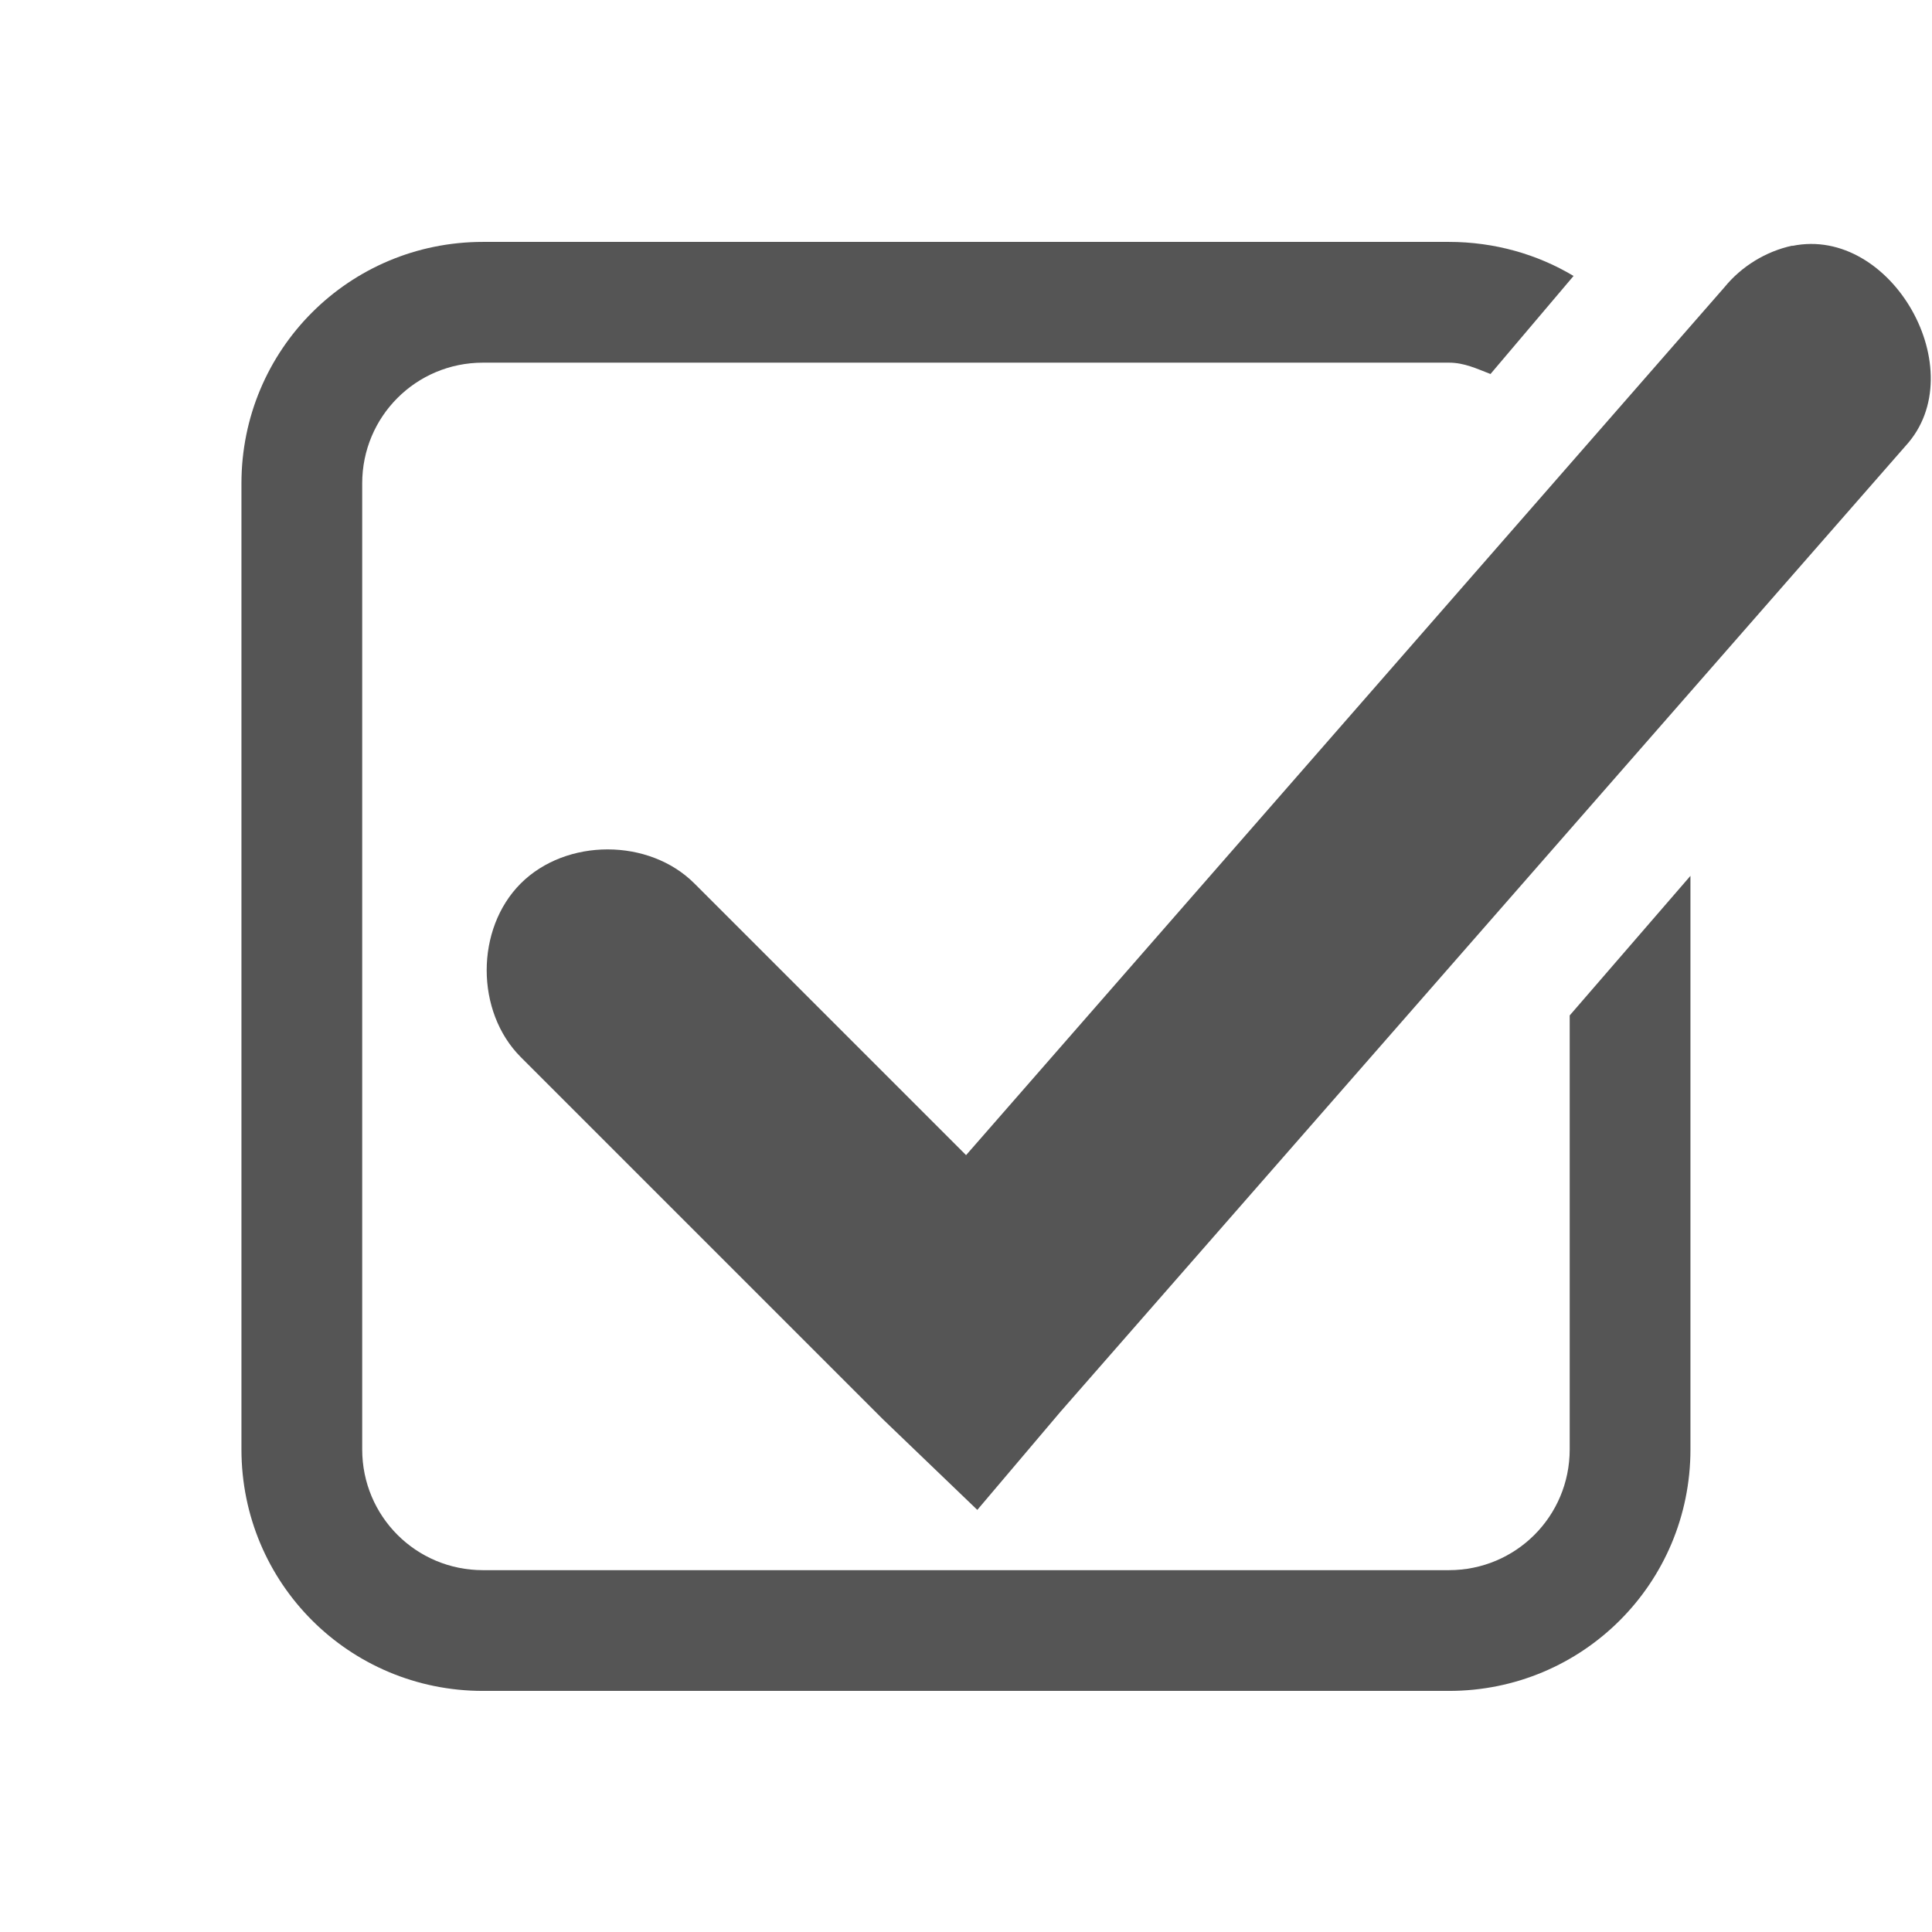
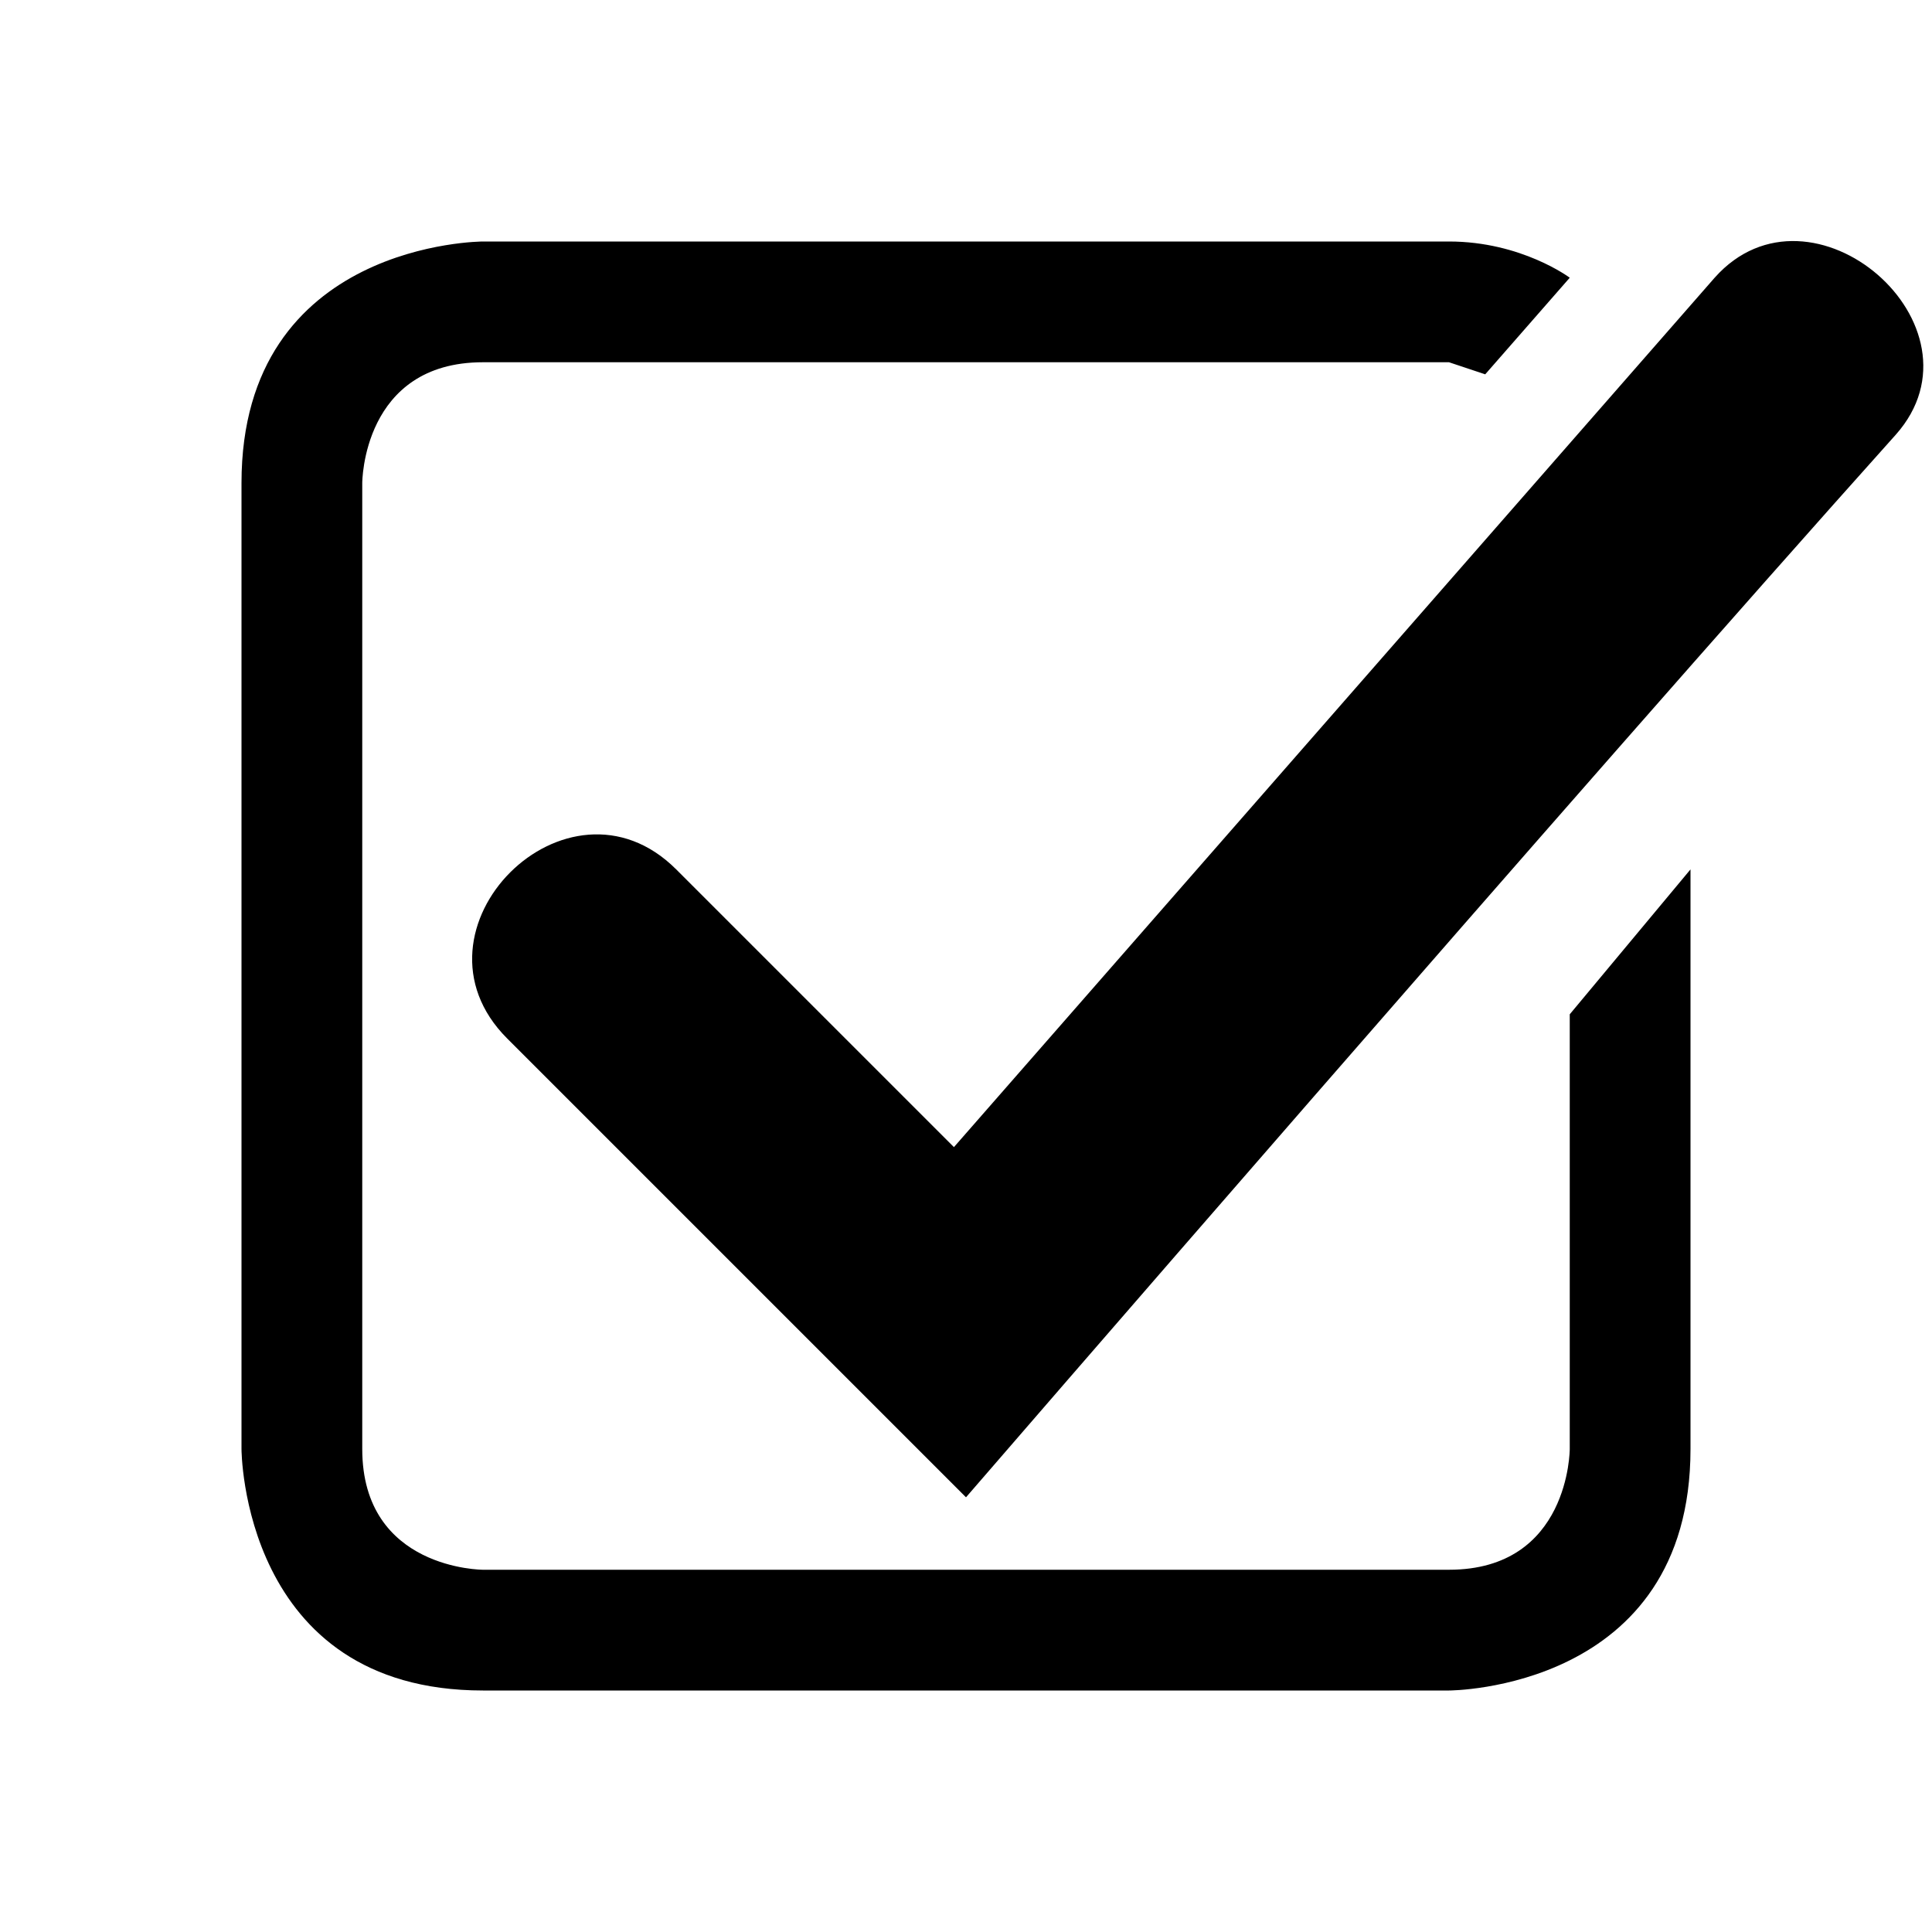
- <svg xmlns="http://www.w3.org/2000/svg" xmlns:ns1="http://www.openswatchbook.org/uri/2009/osb" height="16" id="svg7384" style="enable-background:new" version="1.1" width="16">
-   <defs id="defs7386">
-     <linearGradient id="linearGradient5606" ns1:paint="solid">
-       <stop id="stop5608" offset="0" style="stop-color:#000000;stop-opacity:1;" />
-     </linearGradient>
-     <filter color-interpolation-filters="sRGB" id="filter7554">
-       <feBlend id="feBlend7556" in2="BackgroundImage" mode="darken" />
-     </filter>
-   </defs>
-   <g id="layer9" style="display:inline" transform="translate(-585.0004,295.0034)">
-     <path d="m 589,-293 c -1.108,0 -2,0.892 -2,2 l 0,8 c 0,1.108 0.892,2 2,2 l 8,0 c 1.108,0 2,-0.892 2,-2 l 0,-4.75 -1,1.156 0,3.594 c 0,0.554 -0.446,1 -1,1 l -8,0 c -0.554,0 -1,-0.446 -1,-1 l 0,-3.969 0,-4.031 c 0,-0.554 0.446,-1 1,-1 l 8,0 c 0.128,0 0.232,0.051 0.344,0.094 l 0.688,-0.812 C 597.732,-292.898 597.376,-293 597,-293 l -8,0 z" id="rect3822" style="color:#000000;fill:#555555;fill-opacity:1;fill-rule:nonzero;stroke:none;stroke-width:0.5;marker:none;visibility:visible;display:inline;overflow:visible;enable-background:new" />
-     <path d="m 599.844,-292.969 c -0.219,0.047 -0.421,0.171 -0.562,0.344 l -6.281,7.188 -2.25,-2.25 c -0.376,-0.376 -1.061,-0.376 -1.438,-5e-5 -0.376,0.376 -0.376,1.061 5e-5,1.438 l 3,3 0.781,0.75 0.688,-0.812 7,-8 c 0.567,-0.618 -0.116,-1.825 -0.938,-1.656 z" id="path4594-8" style="font-size:medium;font-style:normal;font-variant:normal;font-weight:normal;font-stretch:normal;text-indent:0;text-align:start;text-decoration:none;line-height:normal;letter-spacing:normal;word-spacing:normal;text-transform:none;direction:ltr;block-progression:tb;writing-mode:lr-tb;text-anchor:start;baseline-shift:baseline;color:#000000;fill:#555555;fill-opacity:1;stroke:none;stroke-width:2;marker:none;visibility:visible;display:inline;overflow:visible;enable-background:accumulate;font-family:Sans;-inkscape-font-specification:Sans" />
-   </g>
-   <g id="layer10" style="display:inline;filter:url(#filter7554)" transform="translate(-585.0004,295.0034)" />
-   <g id="layer1" style="display:inline" transform="translate(-344.0002,-321.9966)" />
-   <g id="layer14" style="display:inline" transform="translate(-585.0004,295.0034)" />
-   <g id="layer15" style="display:inline" transform="translate(-585.0004,295.0034)" />
-   <g id="g71291" style="display:inline" transform="translate(-585.0004,295.0034)" />
-   <g id="layer2" style="display:inline" transform="translate(-344.0002,-171.9966)" />
-   <g id="g6058" style="display:inline" transform="translate(-344.0002,-171.9966)" />
-   <g id="layer12" style="display:inline" transform="translate(-585.0004,295.0034)" />
+ <svg xmlns="http://www.w3.org/2000/svg" height="16" width="16">
+   <path d="m14.2 2.3-6.3 7.2-2.3-2.3c-.9-.9-2.3.5-1.4 1.4l3.8 3.8s5.1-5.9 7.7-8.8c.8-.9-.7-2.2-1.5-1.3zm-10.2-.3s-2 0-2 2v8s0 2 2 2h8s2 0 2-2v-4.8l-1 1.2v3.6s0 1-1 1h-8s-1 0-1-1v-8s0-1 1-1h8l .3.1.7-.8s-.4-.3-1-.3z" />
</svg>
